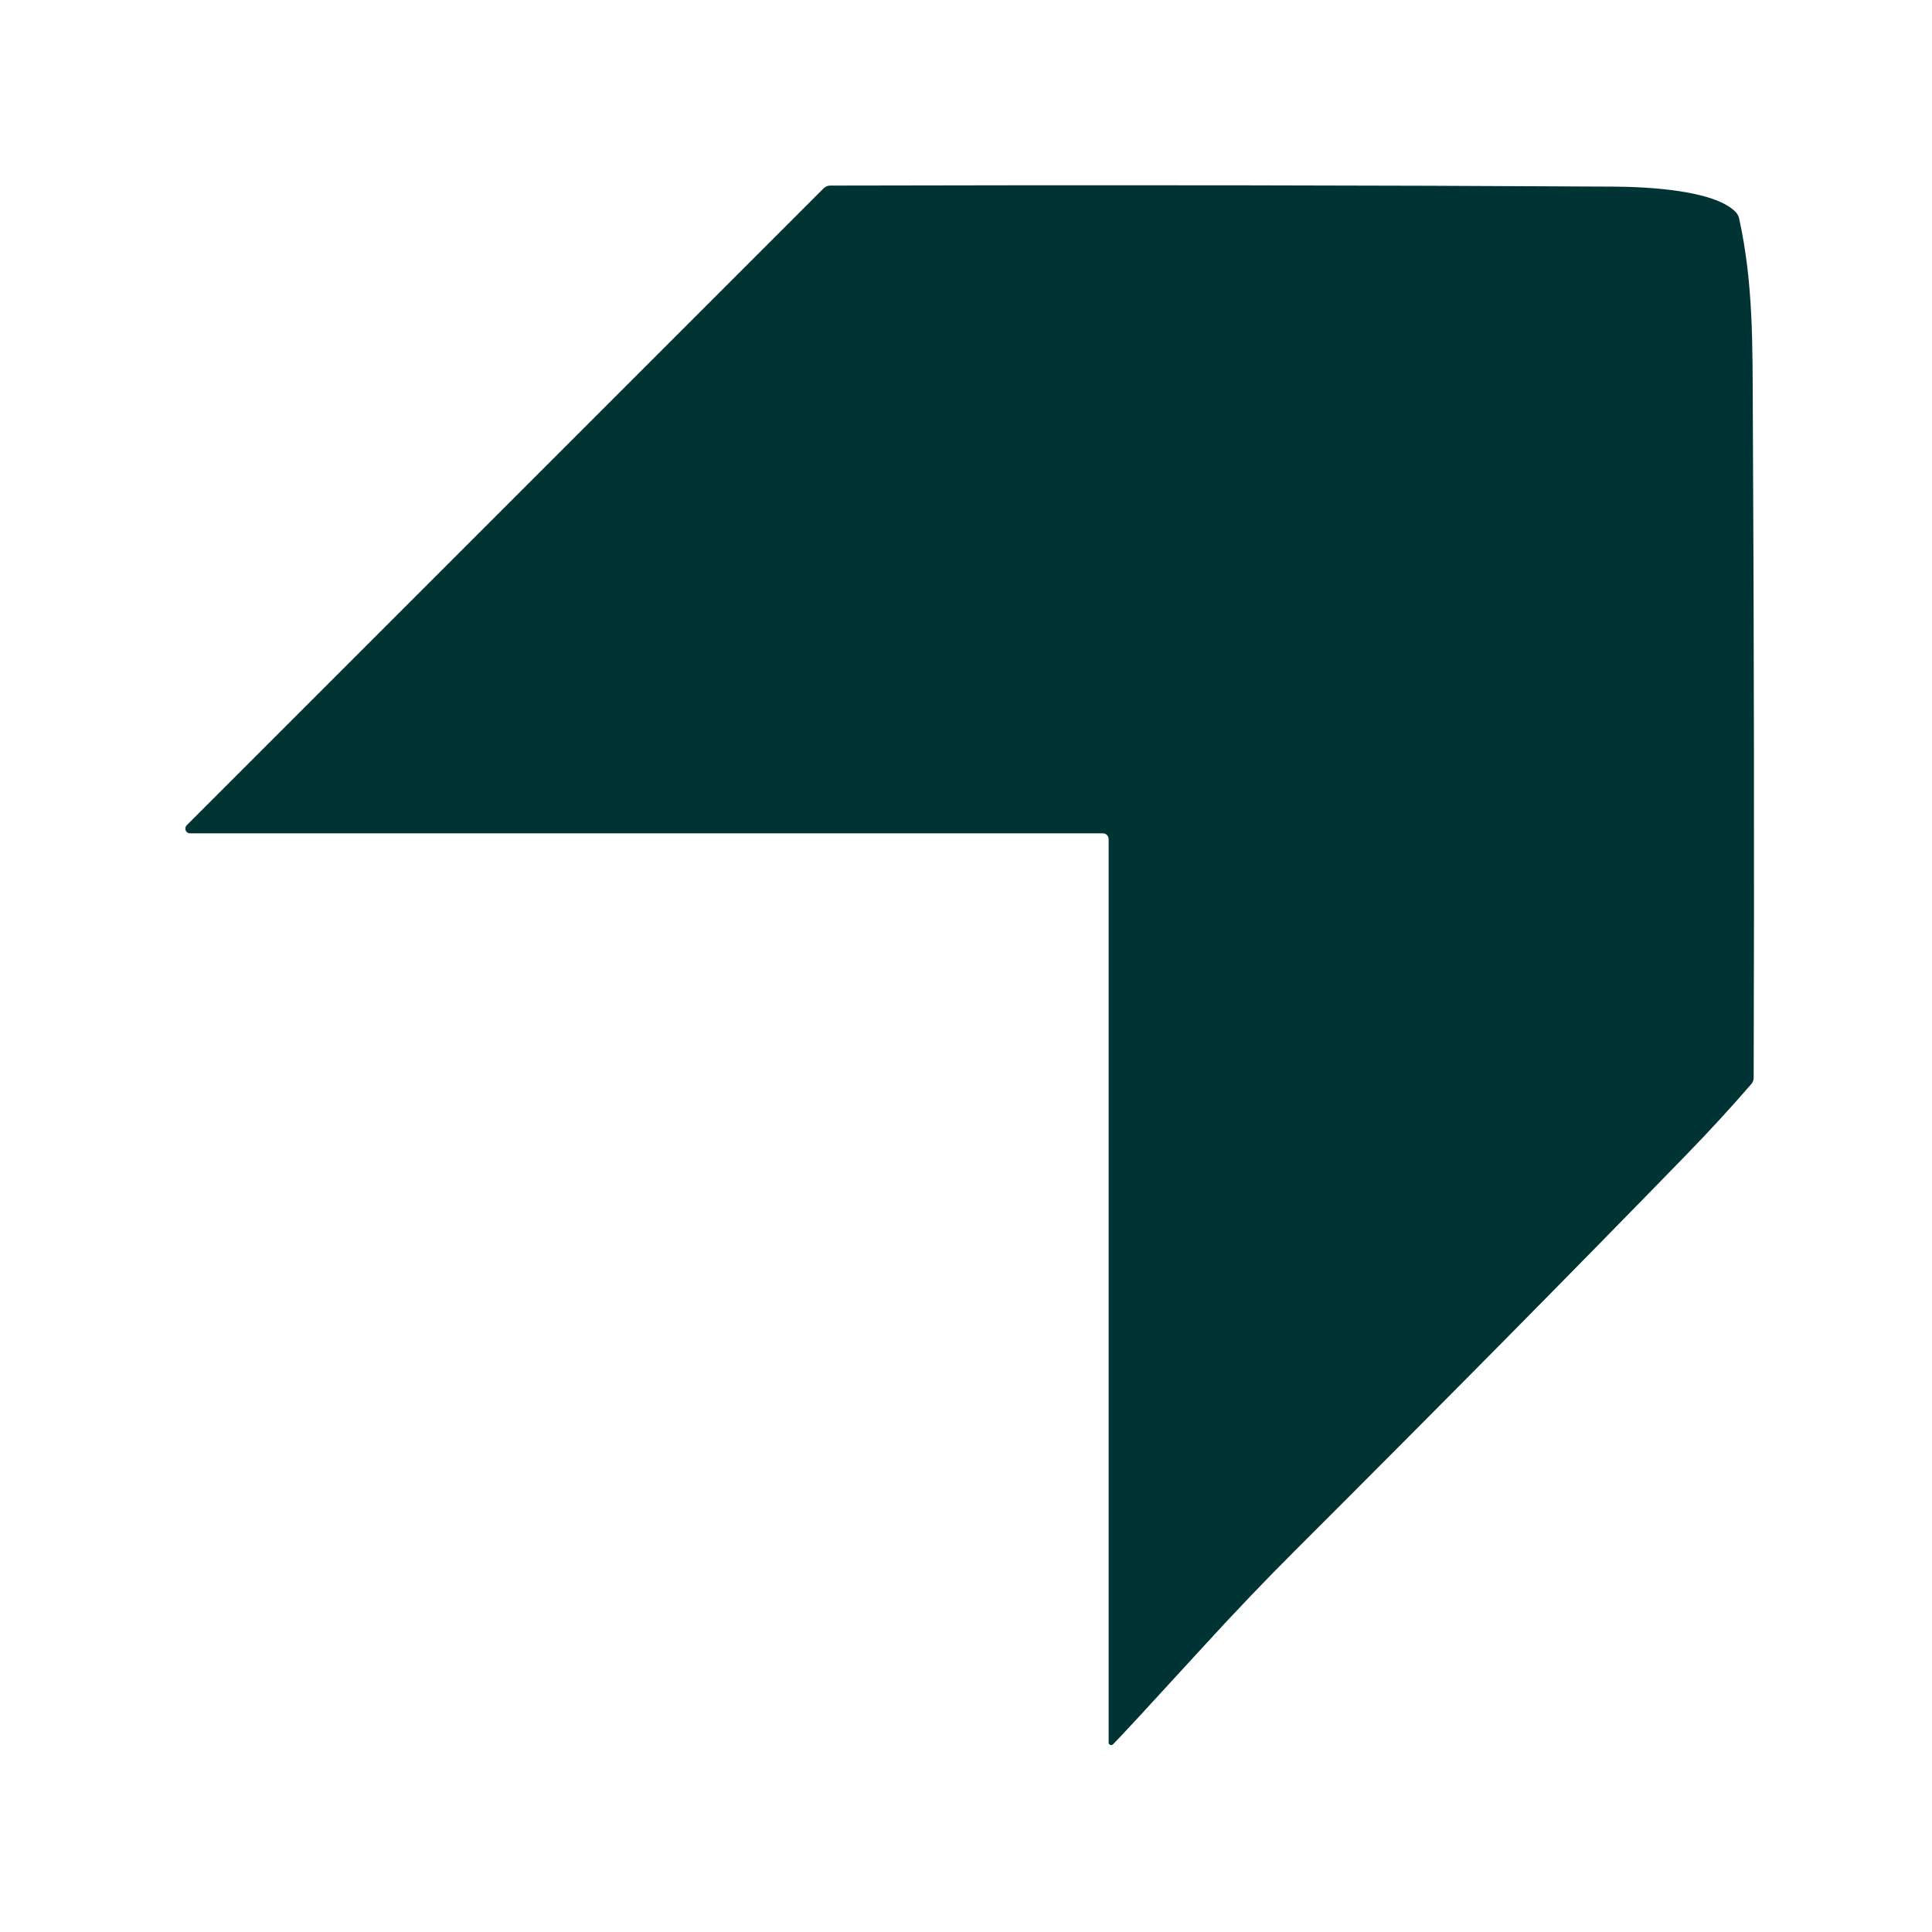
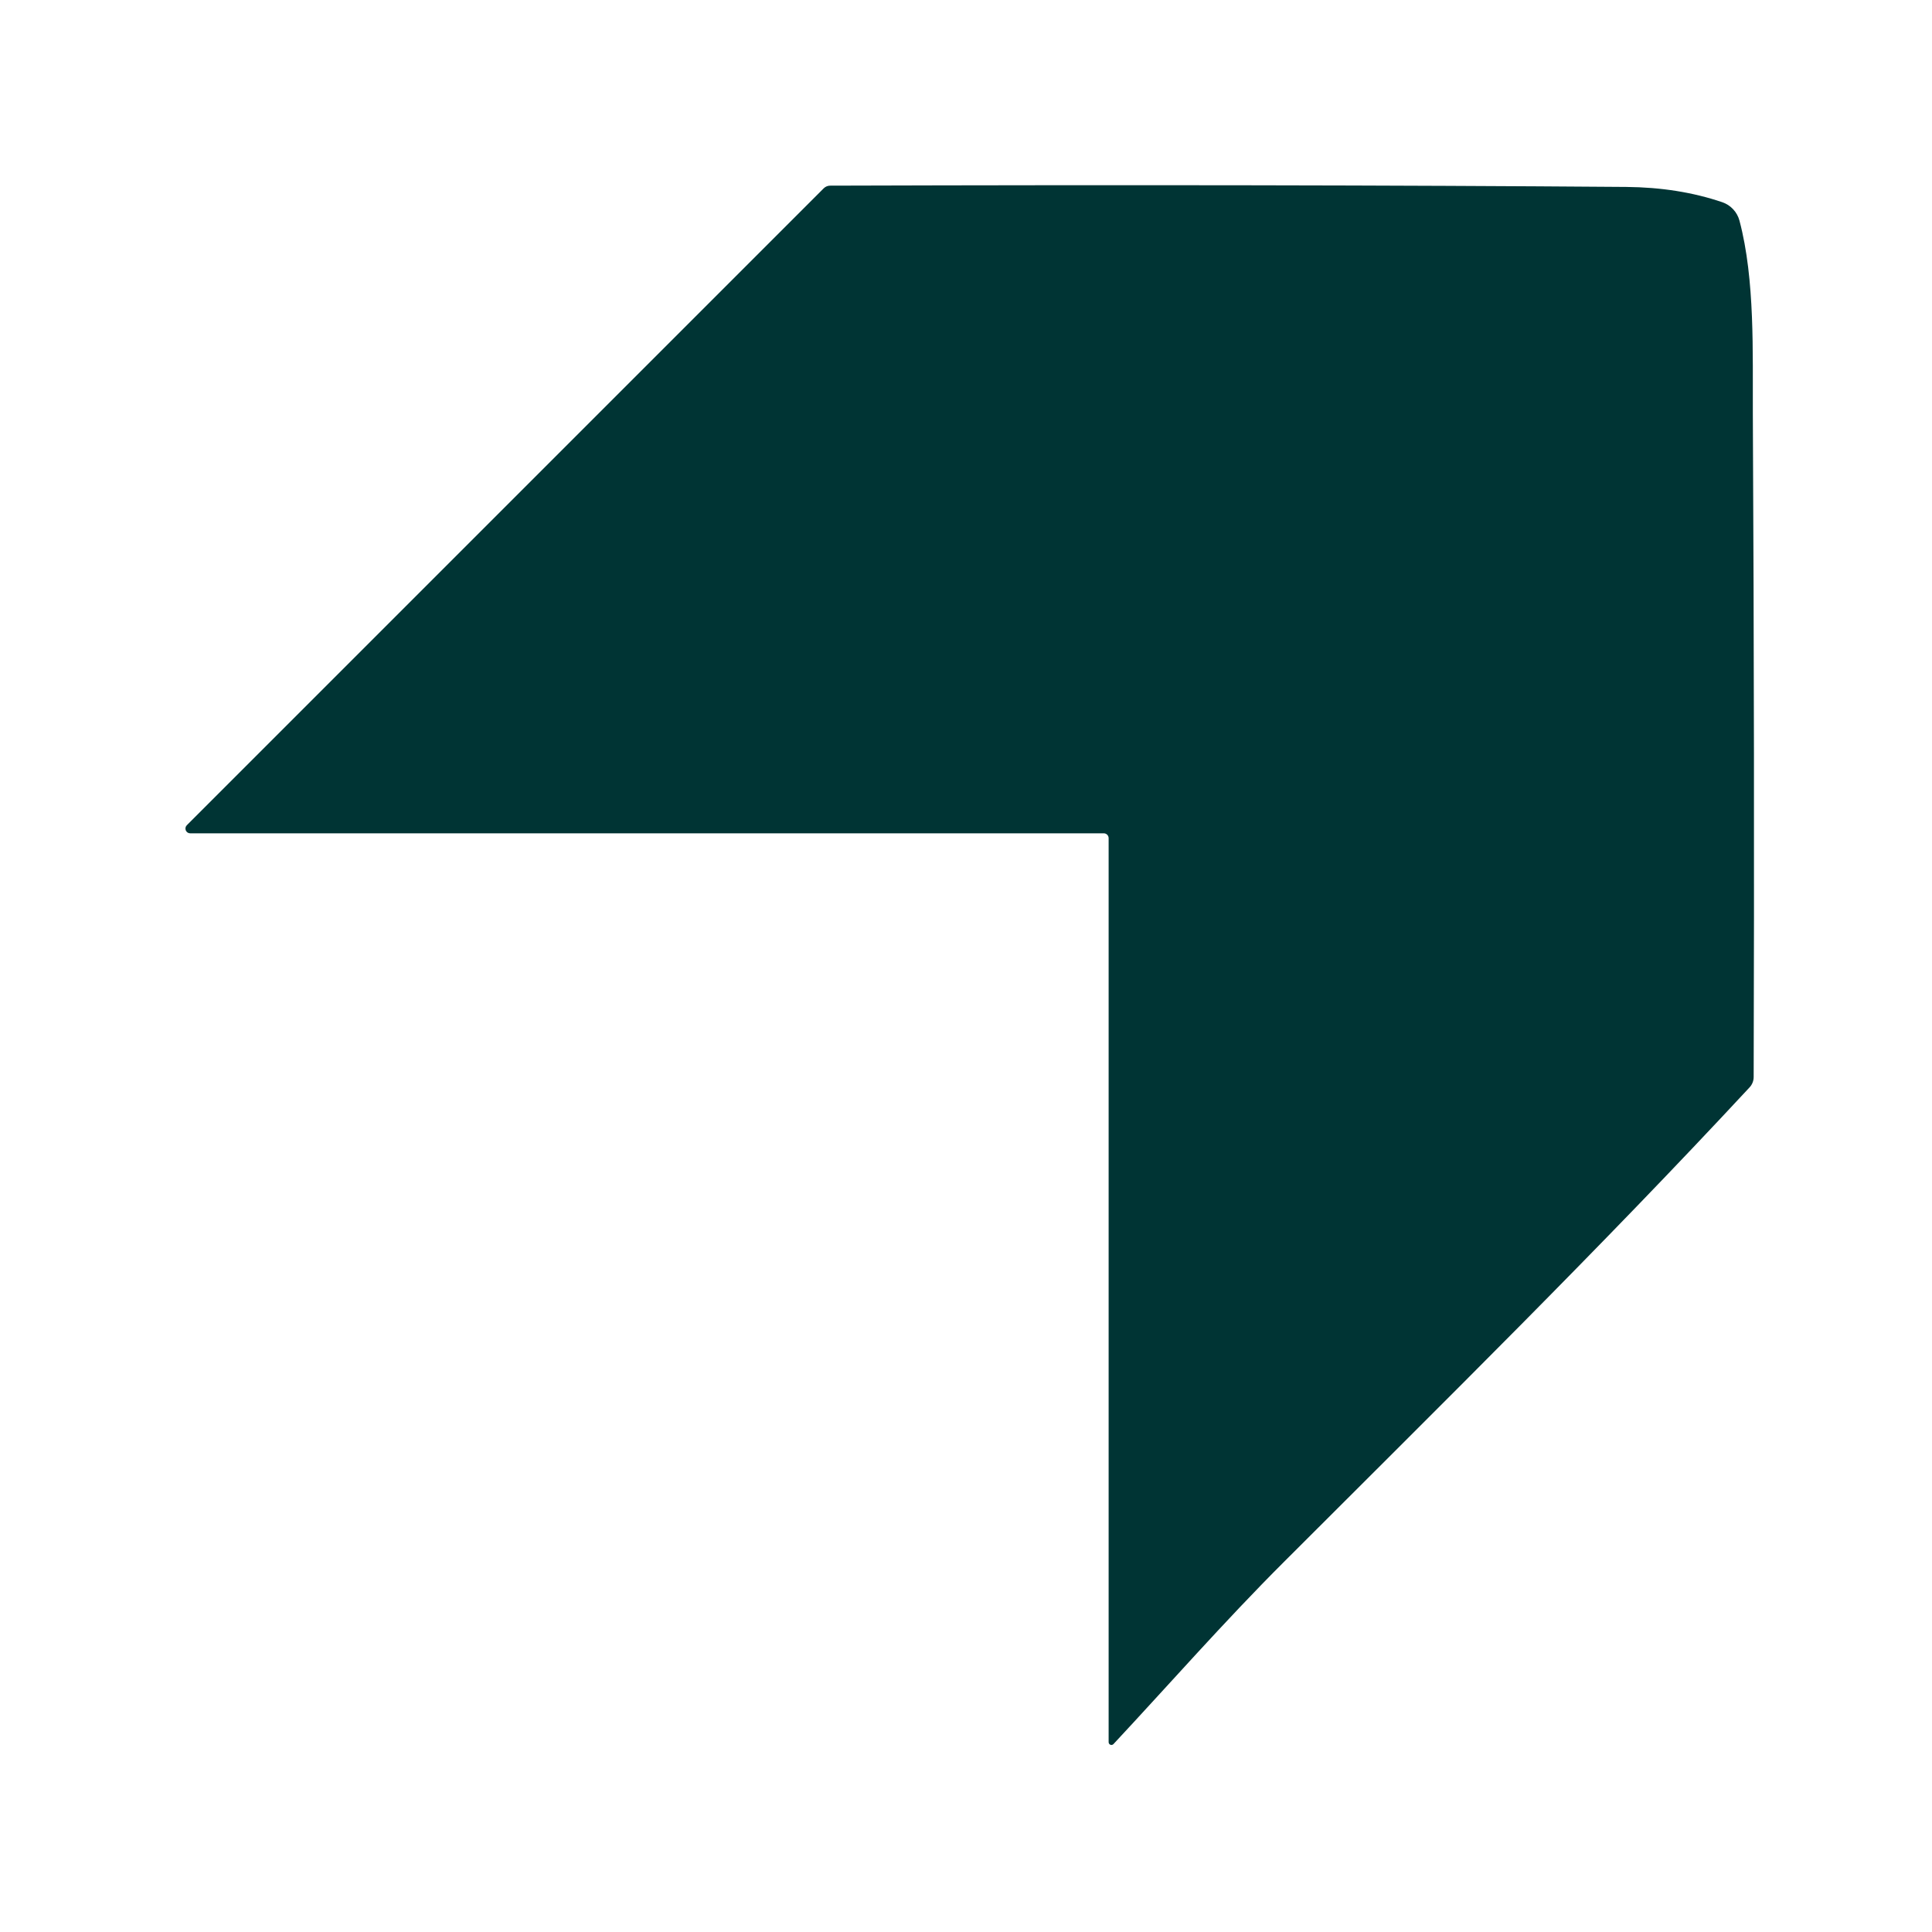
<svg xmlns="http://www.w3.org/2000/svg" version="1.1" viewBox="0.00 0.00 256.00 256.00" width="128" height="128">
-   <path fill="#003434" d="   M 25.18 110.42   A 0.63 0.62 -67.5 0 1 24.74 109.35   L 109.14 24.95   A 1.27 1.25 -66.7 0 1 110.02 24.59   Q 165.85 24.45 214.00 24.73   C 218.17 24.76 227.16 25.18 229.97 28.08   A 1.76 1.74 -74.0 0 1 230.44 28.94   C 232.36 37.62 232.21 45.88 232.26 55.25   Q 232.50 100.75 232.37 142.81   A 1.28 1.26 -25.0 0 1 232.06 143.64   Q 227.99 148.34 223.48 152.98   Q 200.81 176.30 171.76 205.30   Q 165.70 211.34 159.35 218.29   Q 148.41 230.25 147.47 231.14   A 0.34 0.34 0.0 0 1 146.90 230.90   L 146.90 111.18   A 0.76 0.76 0.0 0 0 146.14 110.42   L 25.18 110.42   Z" />
+   <path fill="#003434" d="   M 25.19 110.42   A 0.63 0.63 0.0 0 1 24.75 109.35   L 109.14 24.96   A 1.23 1.20 -67.0 0 1 110.00 24.60   Q 169.52 24.42 215.49 24.77   Q 222.42 24.83 228.20 26.79   A 3.55 3.55 0.0 0 1 230.49 29.24   C 232.57 37.08 232.22 46.80 232.26 54.75   Q 232.50 100.94 232.37 142.71   A 2.01 2.00 66.8 0 1 231.82 144.09   C 212.02 165.41 191.23 185.86 170.11 206.98   C 162.18 214.90 154.85 223.27 147.54 231.10   A 0.37 0.37 0.0 0 1 146.90 230.84   L 146.90 111.06   A 0.64 0.64 0.0 0 0 146.26 110.42   L 25.19 110.42   Z" />
</svg>
